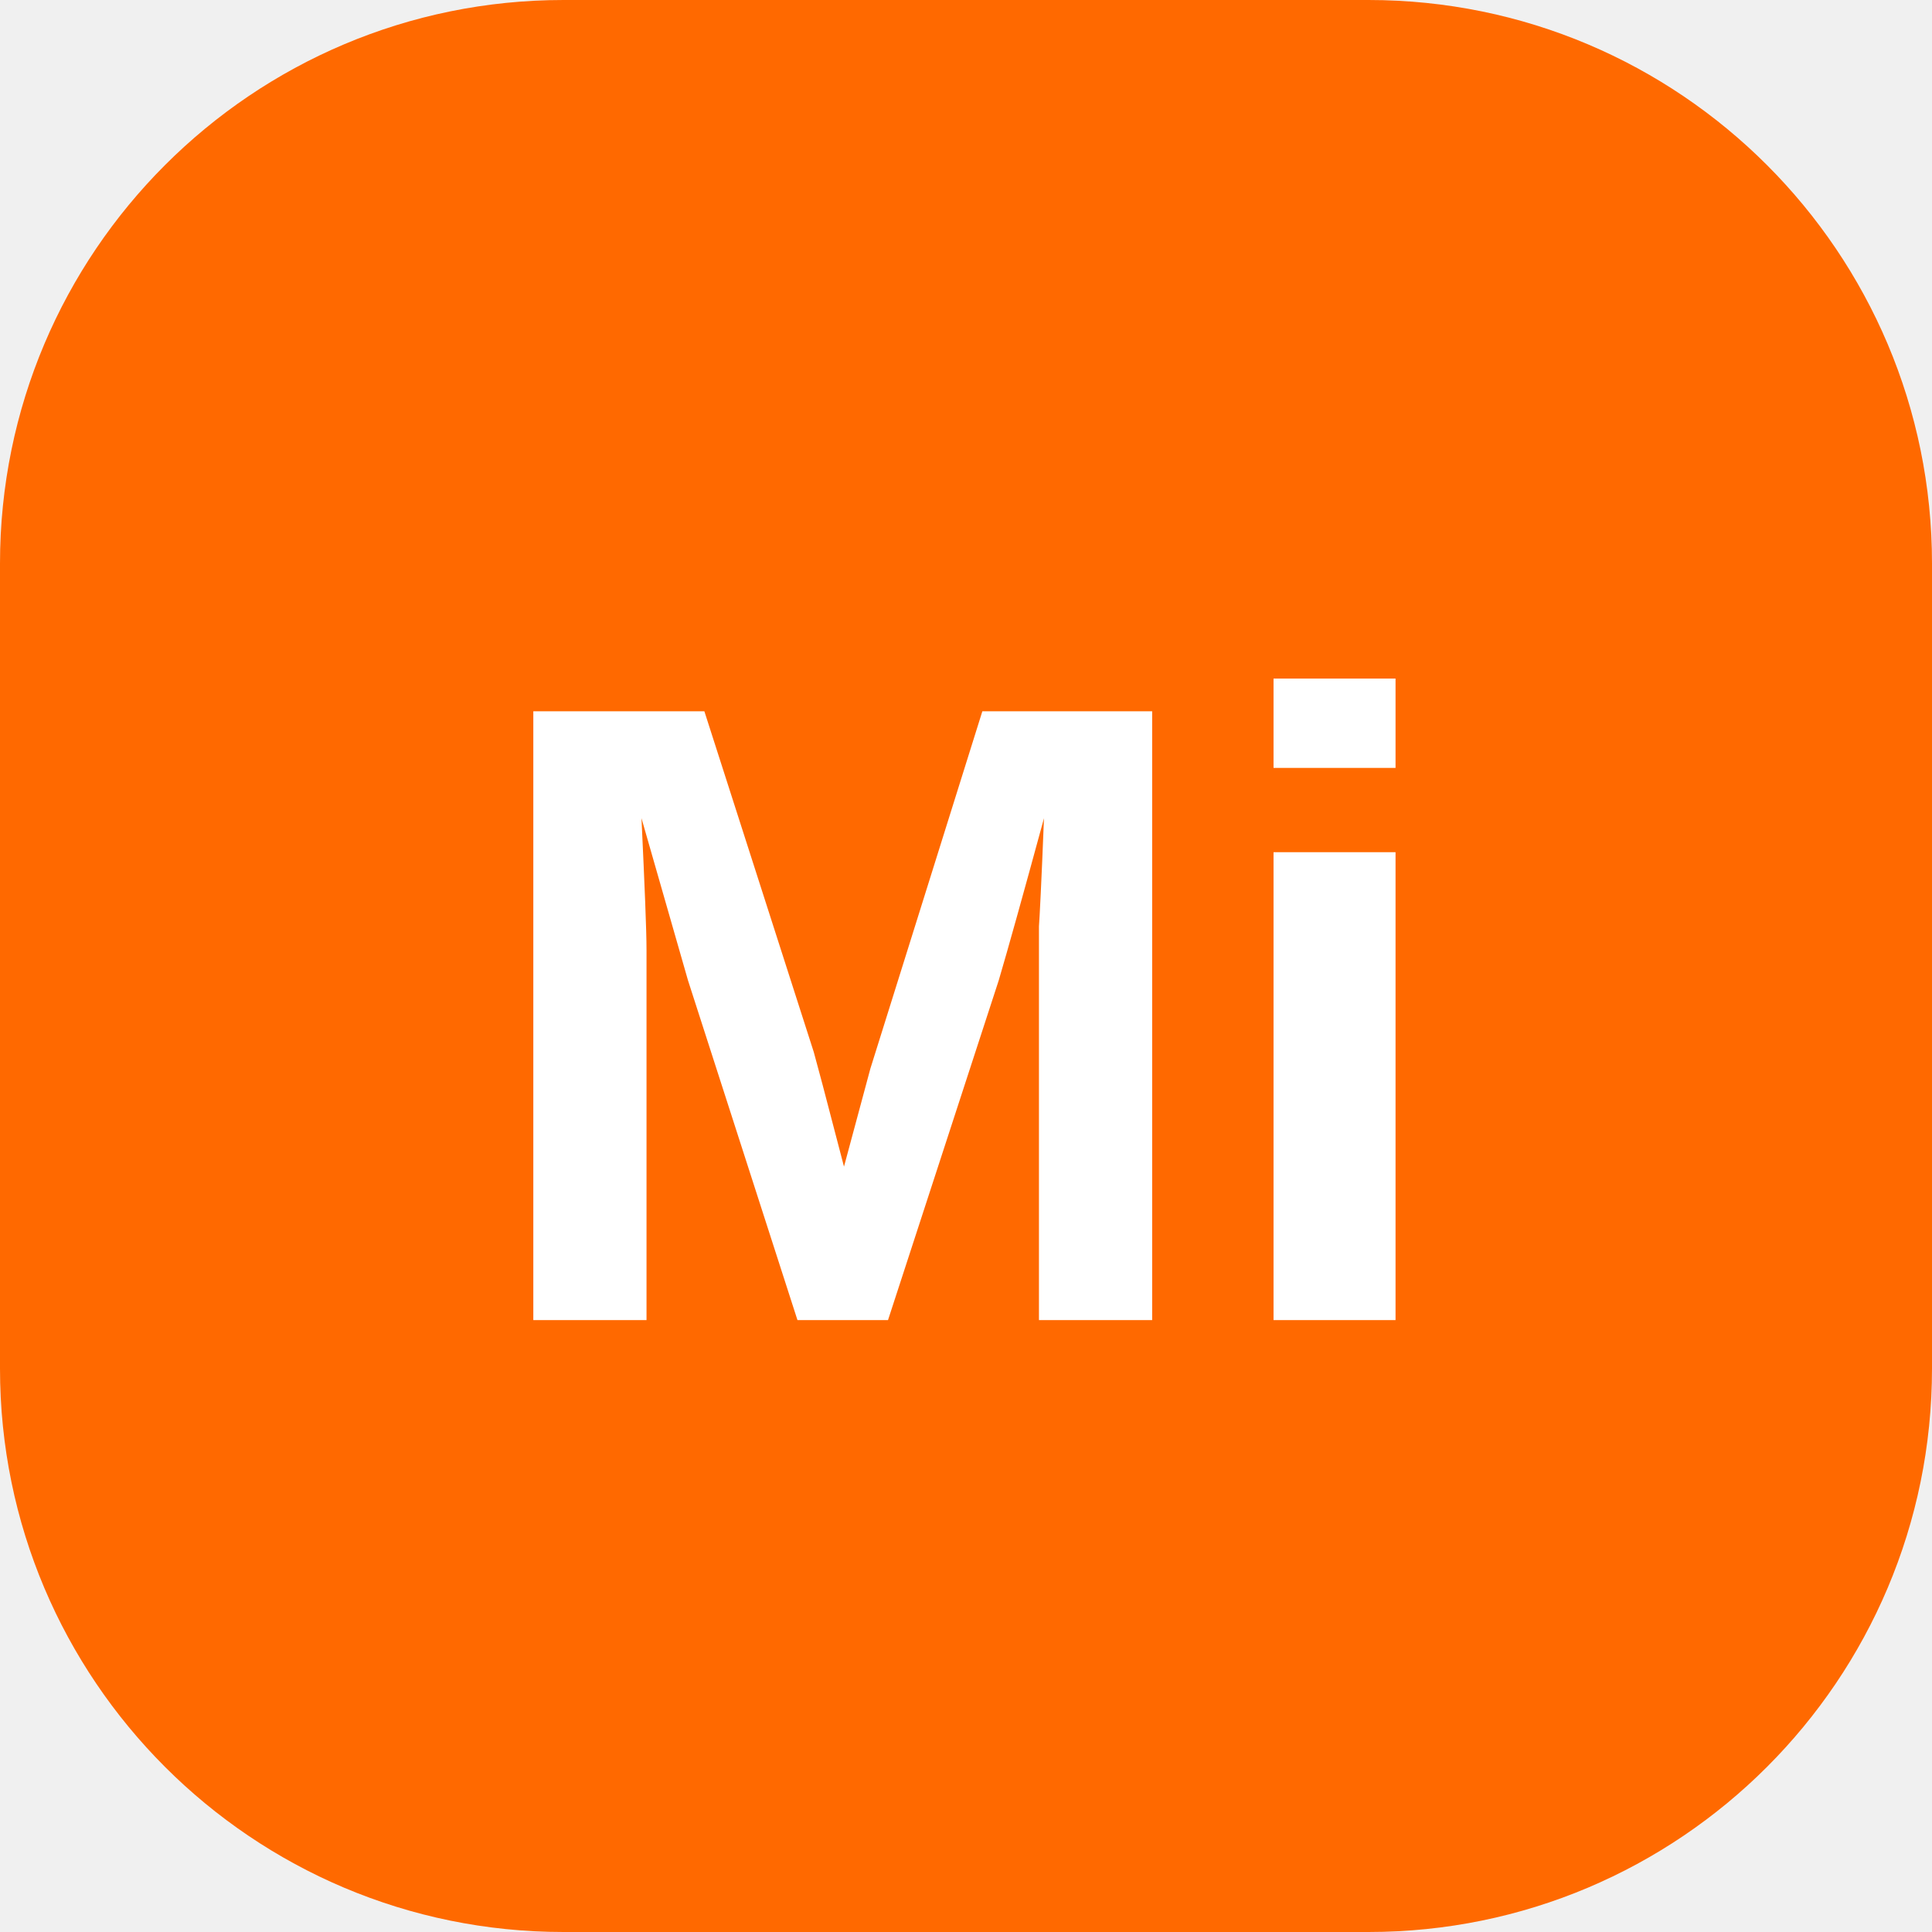
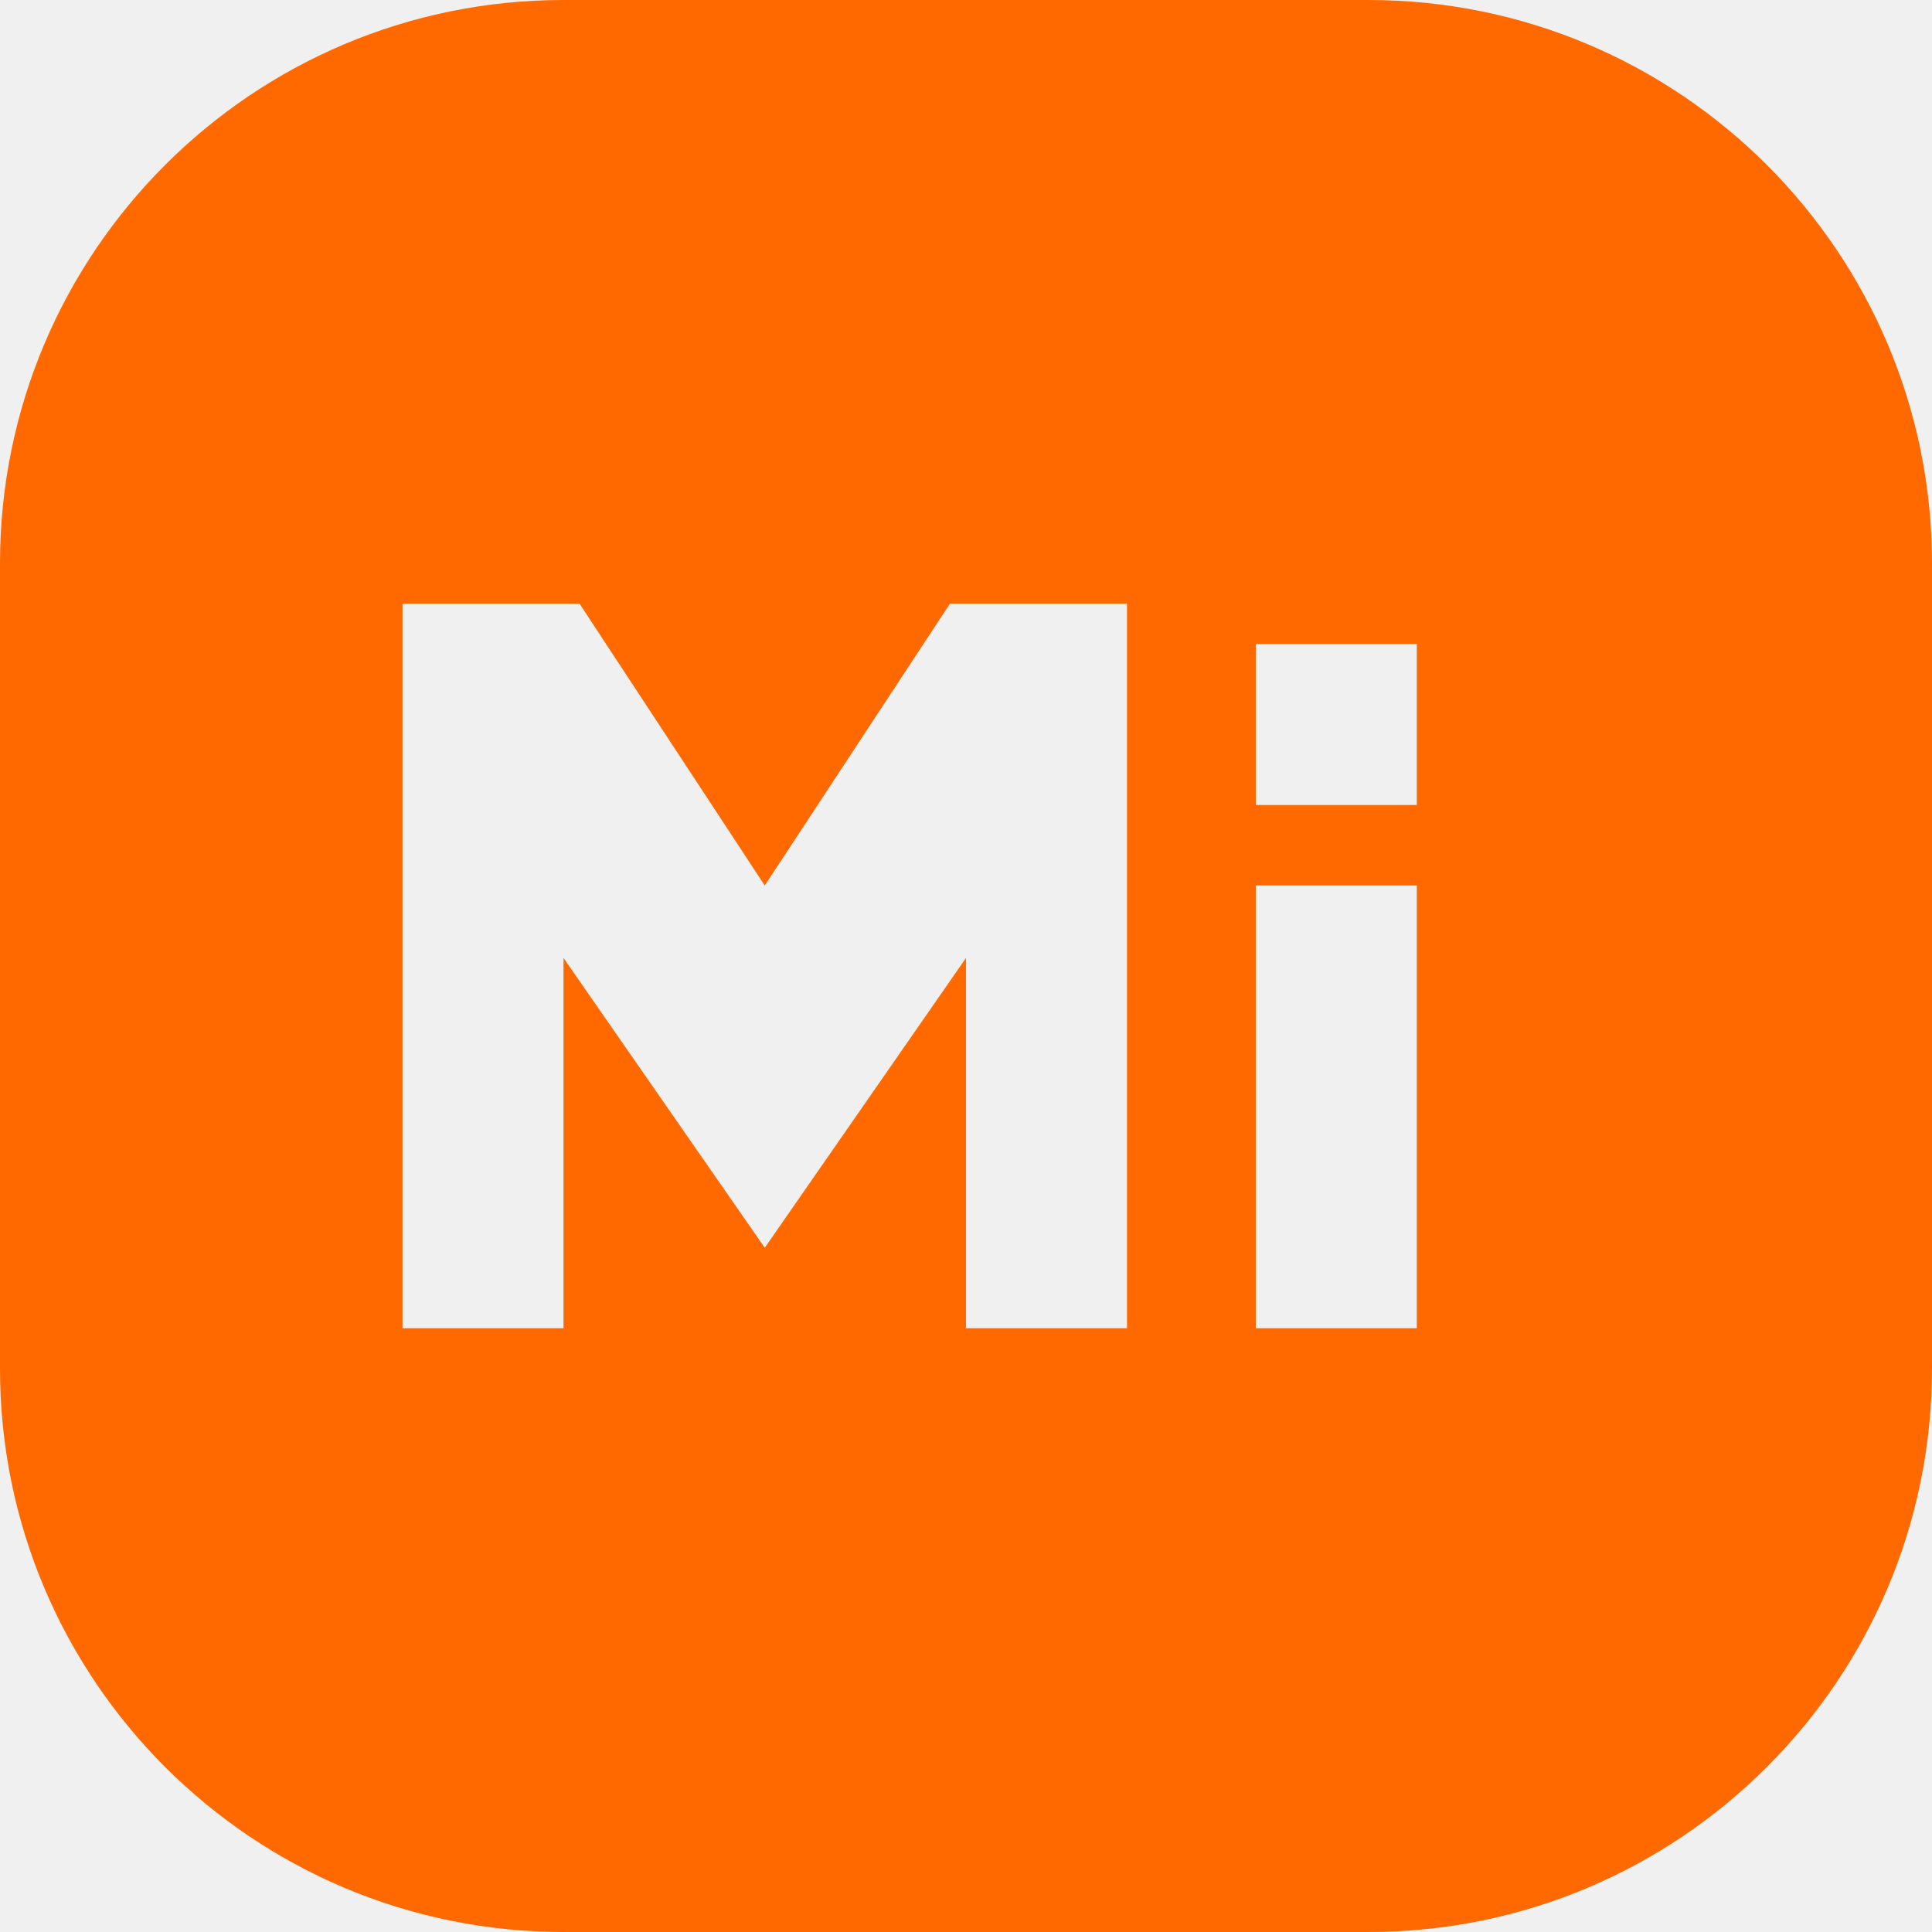
<svg xmlns="http://www.w3.org/2000/svg" viewBox="0 0 24 24">
-   <rect width="24" height="24" rx="7" fill="#ff6900" />
-   <text x="12" y="16.4" text-anchor="middle" font-family="Arial, Helvetica, sans-serif" font-weight="700" font-size="11" fill="#fff">Mi</text>
+   <path fill="#ff6900" fill-rule="evenodd" d="M7 0h10a7 7 0 0 1 7 7v10a7 7 0 0 1-7 7H7a7 7 0 0 1-7-7V7a7 7 0 0 1 7-7zM5 16.5h2v-4.6l2.5 3.6 2.5-3.6v4.6h2v-9h-2.2L9.5 11 7.2 7.5H5zM15.6 16.5h2V11h-2zM15.6 10h2V8h-2z" />
</svg>
